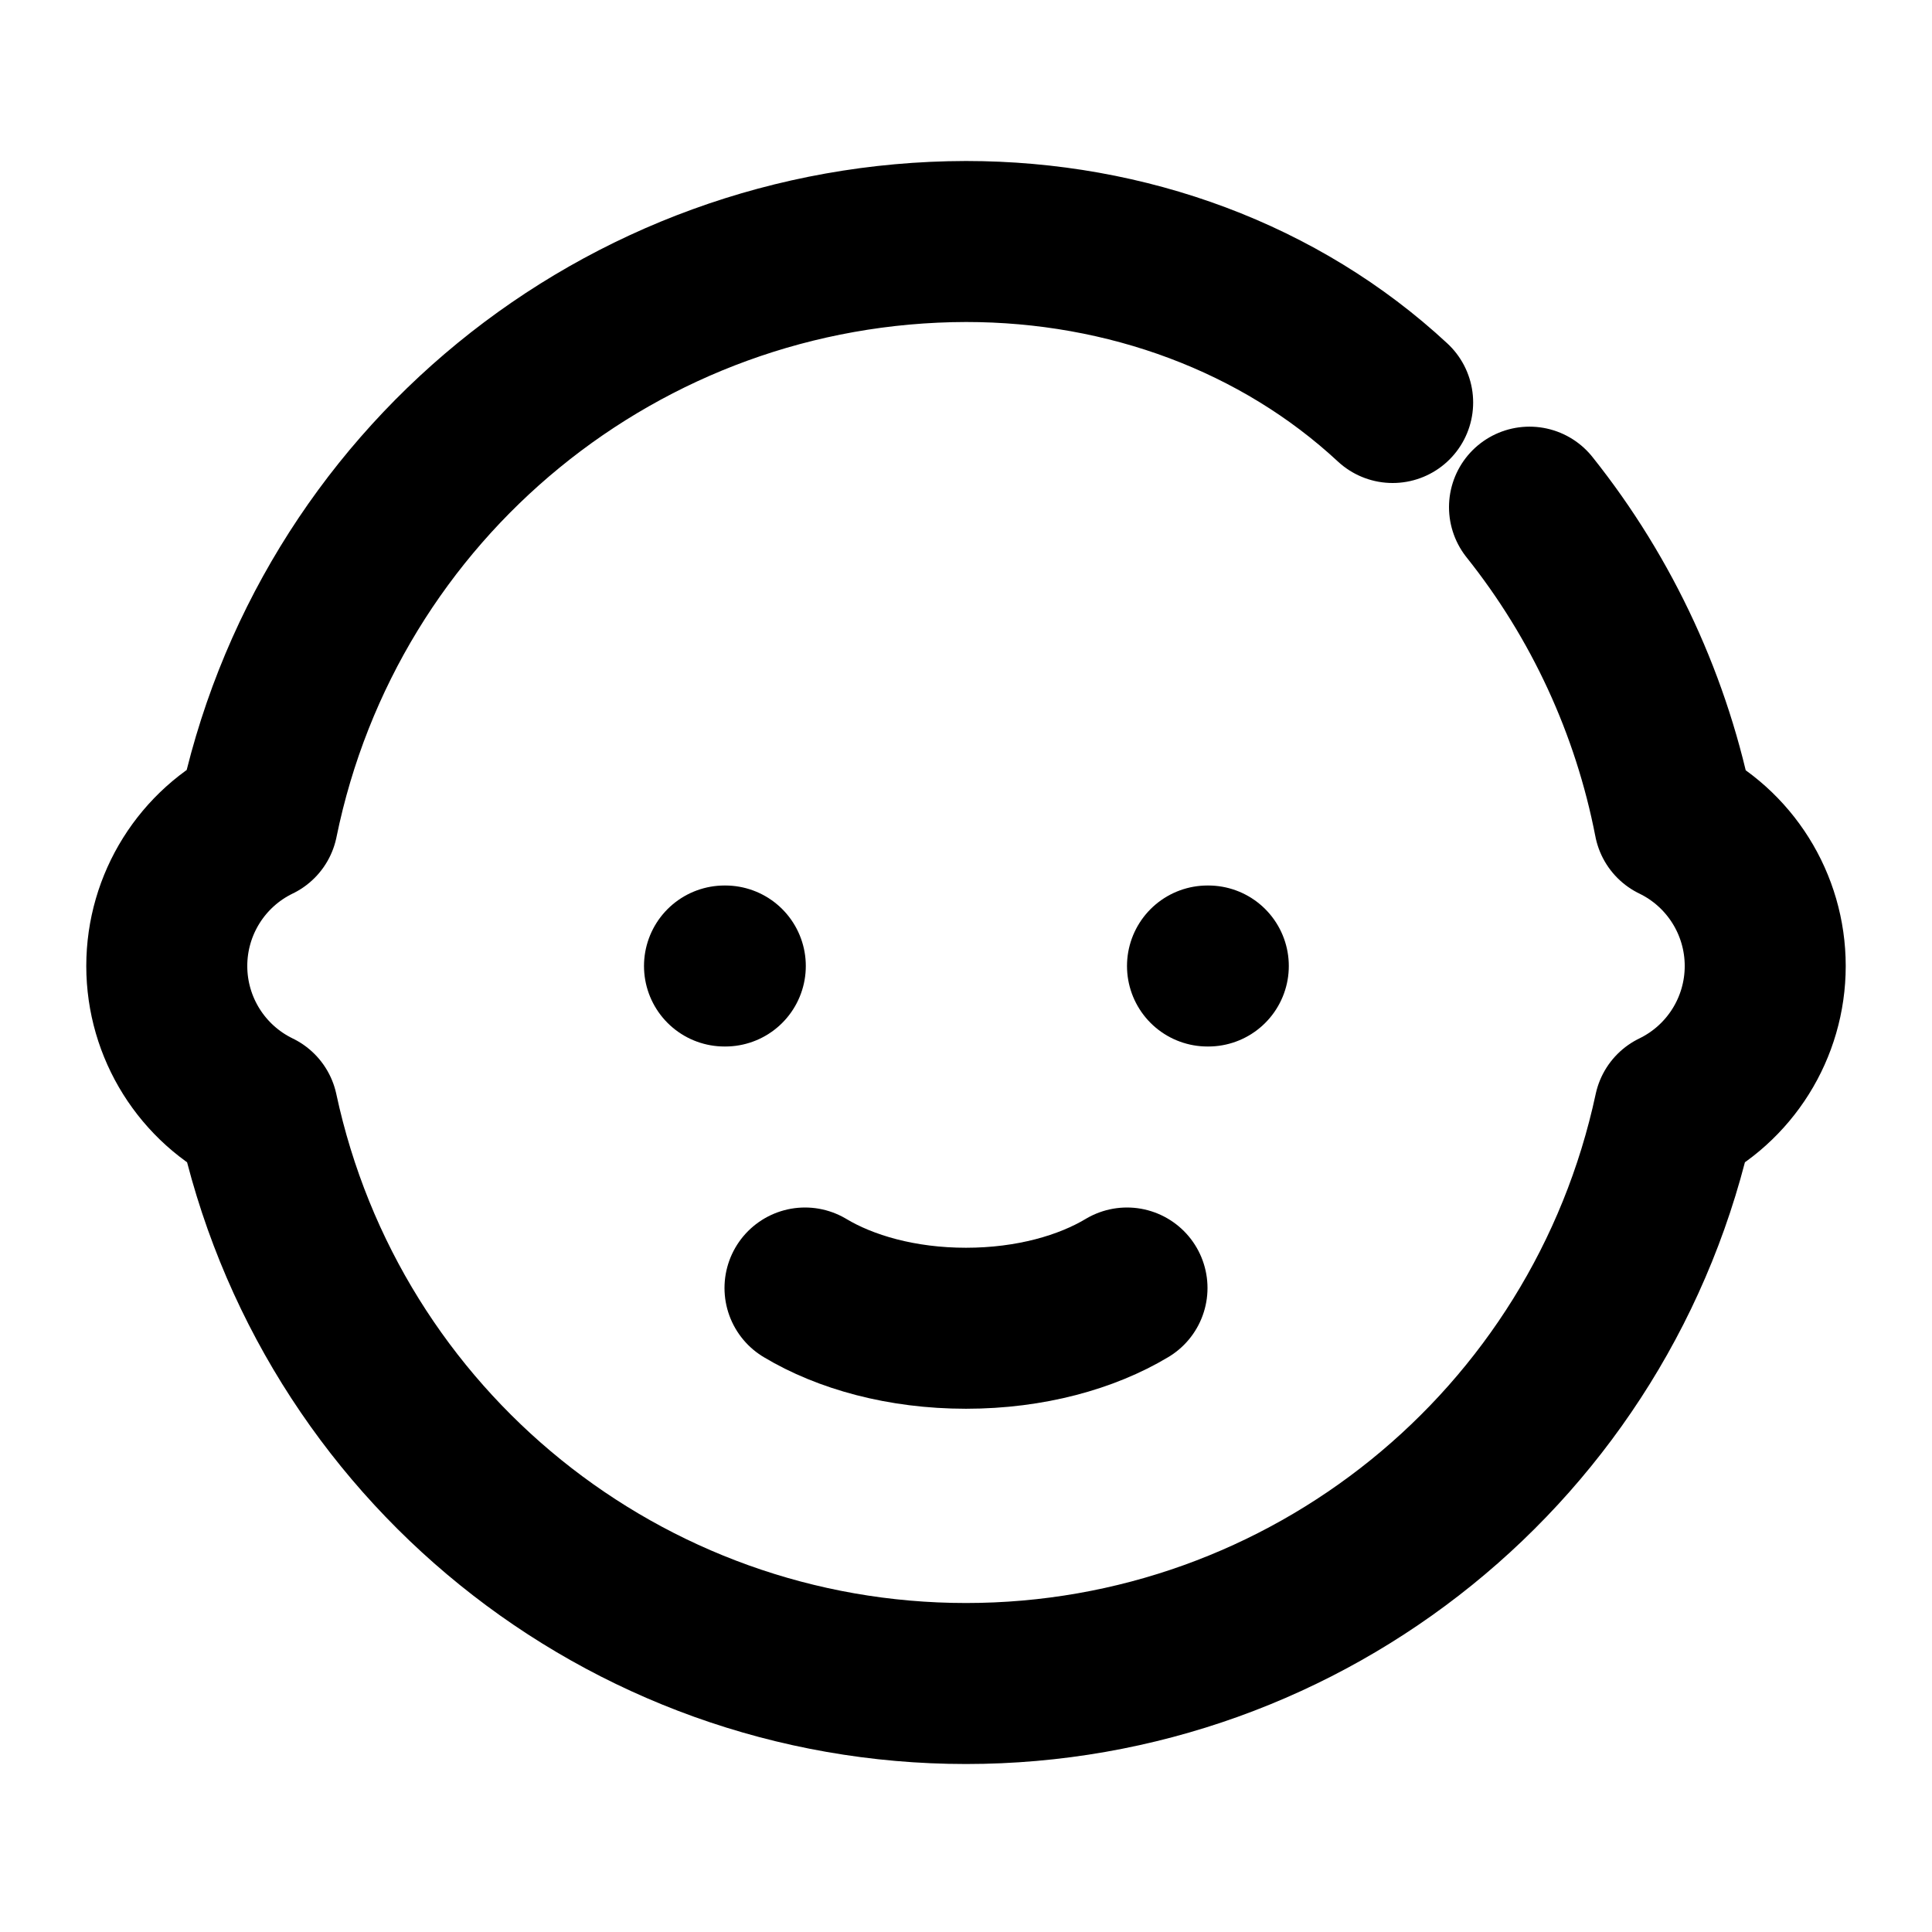
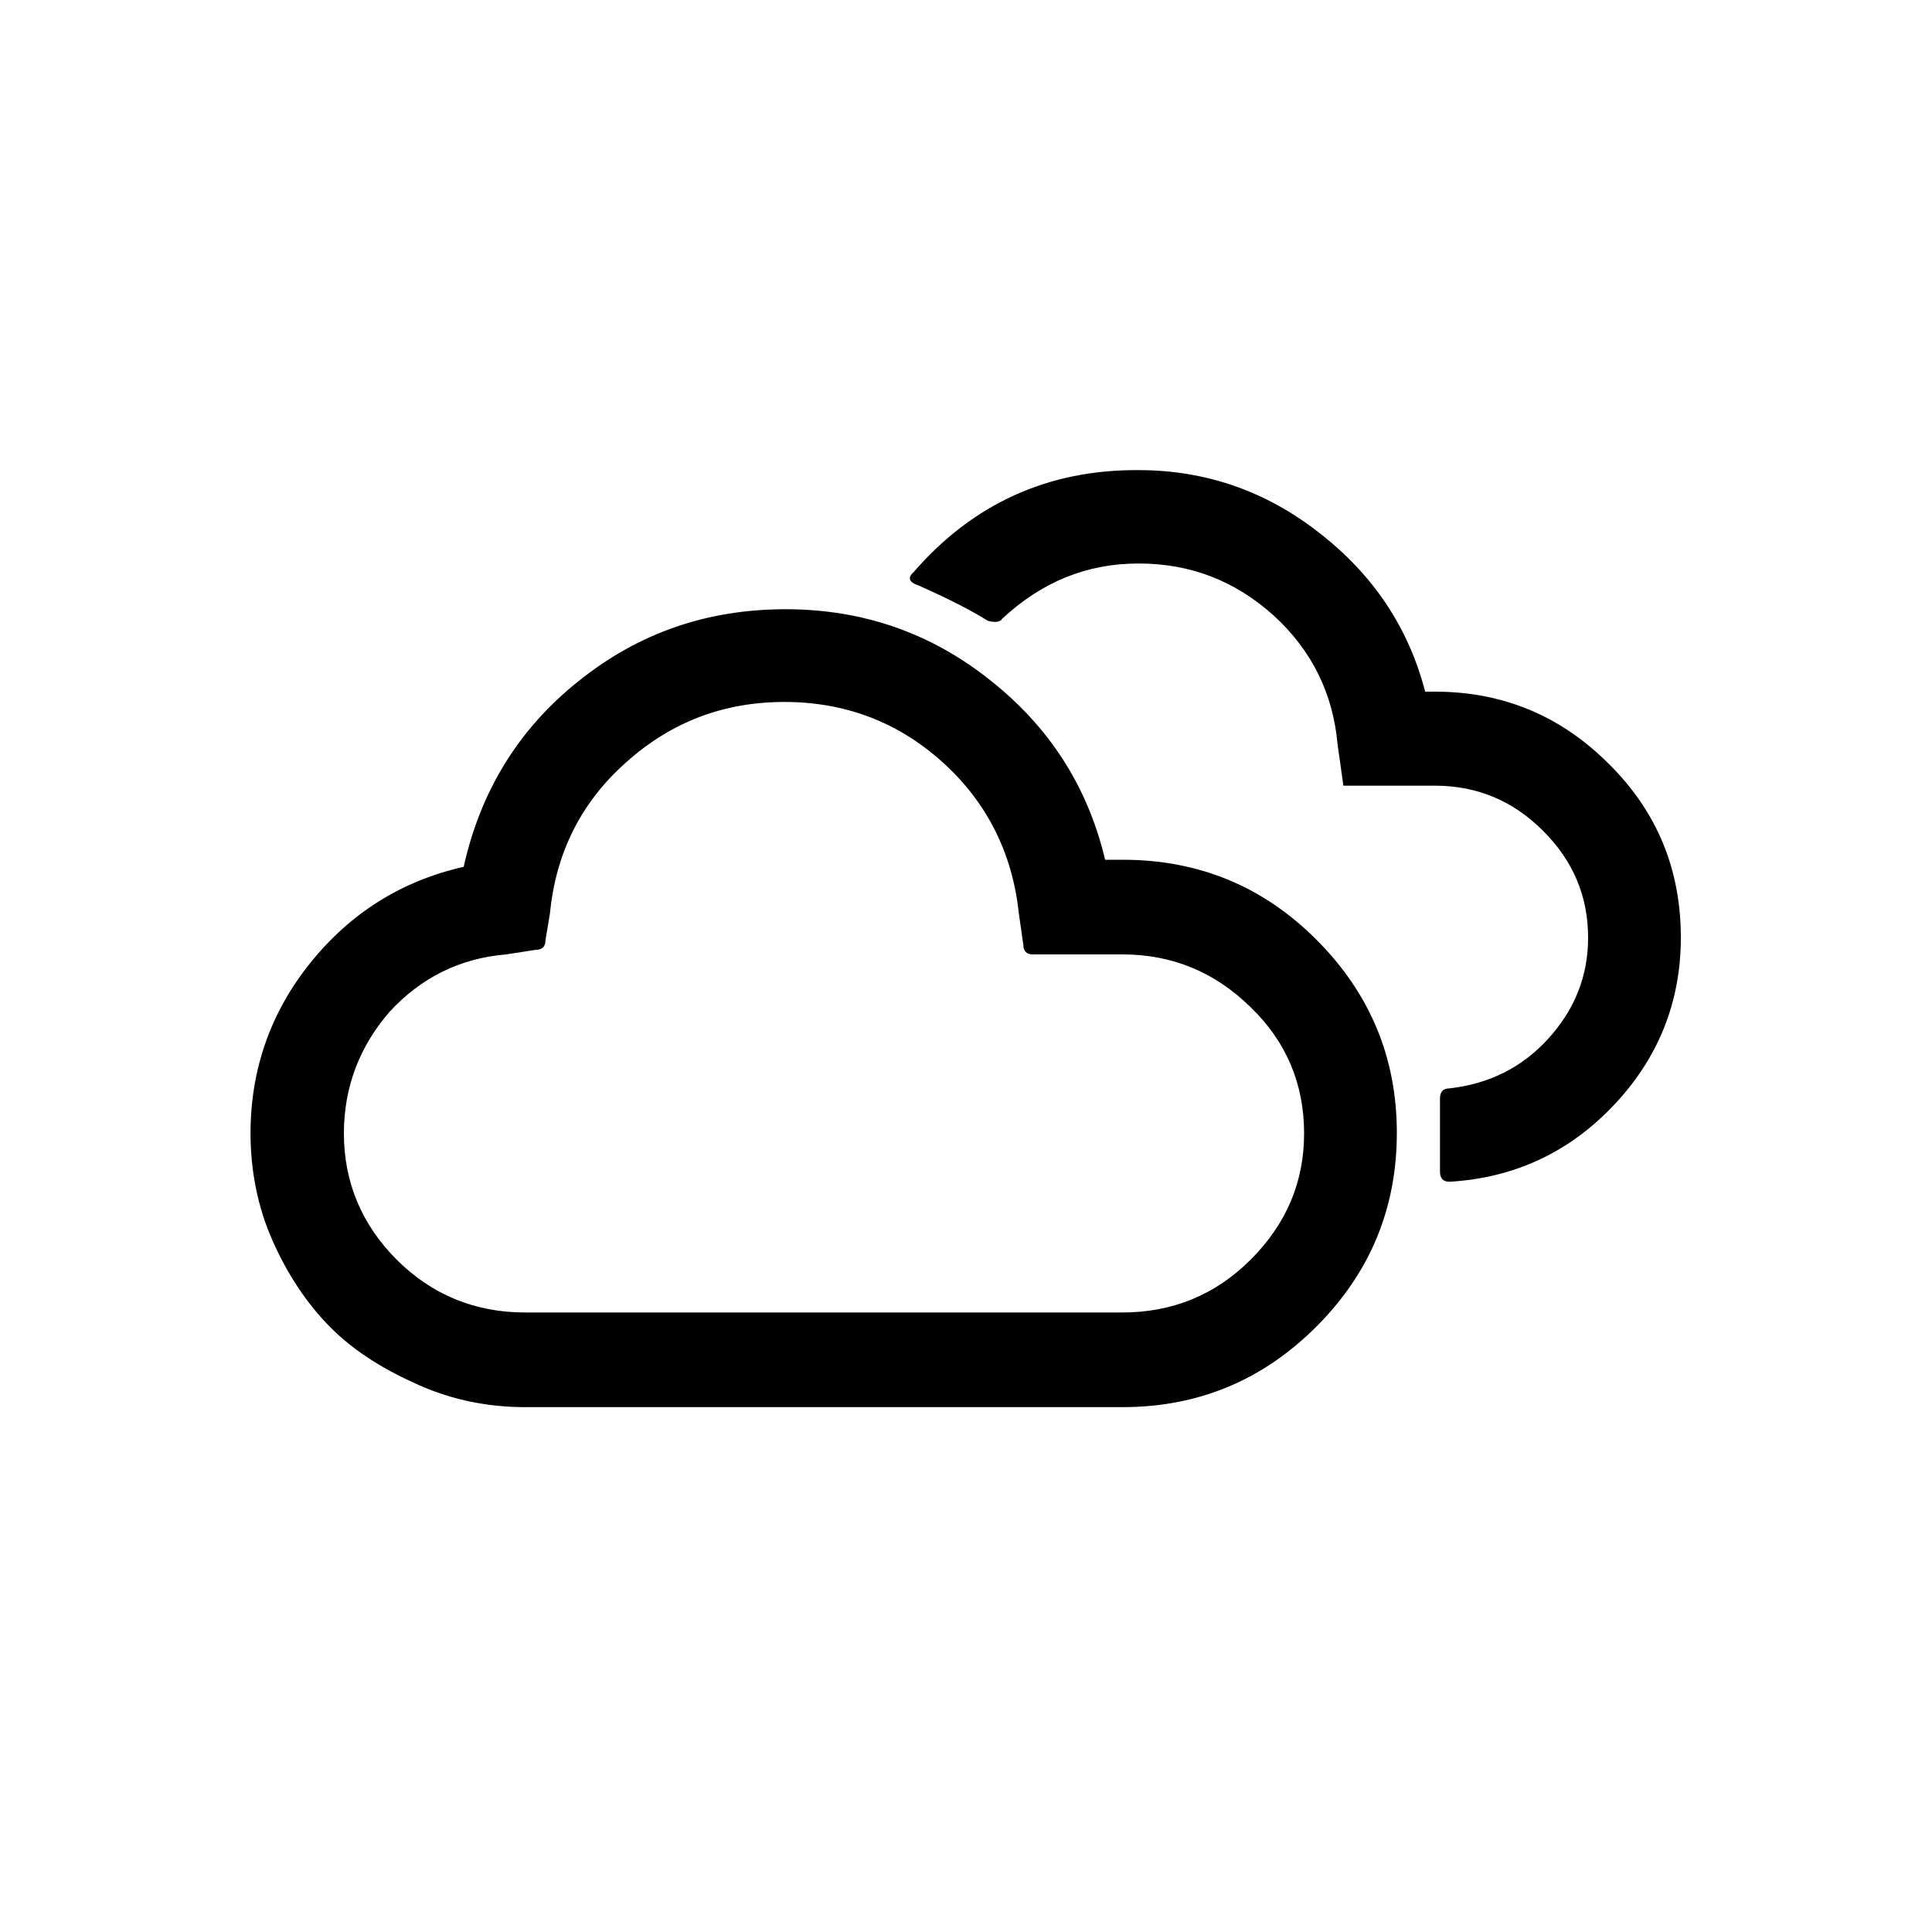
- <svg xmlns="http://www.w3.org/2000/svg" width="24" height="24" viewBox="0 0 24 24" fill="none" stroke="currentColor" stroke-width="2" stroke-linecap="round" stroke-linejoin="round">
-   <path d="M9 12h.01" />
-   <path d="M15 12h.01" />
-   <path d="M10 16c.5.3 1.2.5 2 .5s1.5-.2 2-.5" />
-   <path d="M19 6.3a9 9 0 0 1 1.8 3.9 2 2 0 0 1 0 3.6 9 9 0 0 1-17.6 0 2 2 0 0 1 0-3.6A9 9 0 0 1 12 3c2 0 3.9.7 5.3 2" />
+ <svg xmlns="http://www.w3.org/2000/svg" width="200" height="200" viewBox="0 0 30 30">
+   <path fill="currentColor" d="M3.89 17.6c0-.99.31-1.88.93-2.65s1.41-1.27 2.38-1.49c.26-1.17.85-2.14 1.78-2.88c.93-.75 2-1.12 3.22-1.12c1.18 0 2.24.36 3.16 1.09c.93.73 1.53 1.66 1.8 2.8h.27c1.18 0 2.18.41 3.01 1.24s1.25 1.83 1.25 3c0 1.18-.42 2.18-1.25 3.01s-1.83 1.25-3.01 1.25H8.16c-.58 0-1.13-.11-1.65-.34s-.99-.51-1.37-.89c-.38-.38-.68-.84-.91-1.36s-.34-1.09-.34-1.66zm1.45 0c0 .76.28 1.42.82 1.96s1.21.82 1.99.82h9.28c.77 0 1.44-.27 1.99-.82c.55-.55.83-1.2.83-1.96s-.27-1.42-.83-1.96c-.55-.54-1.21-.82-1.99-.82h-1.39c-.1 0-.15-.05-.15-.15l-.07-.49c-.1-.94-.5-1.73-1.19-2.35s-1.51-.93-2.45-.93c-.94 0-1.76.31-2.46.94c-.7.62-1.09 1.41-1.18 2.34l-.07.42c0 .1-.05.15-.16.15l-.45.07c-.72.06-1.32.36-1.81.89c-.46.53-.71 1.16-.71 1.89zm8.85-8.72c-.1.09-.08.16.07.21c.43.19.79.37 1.08.55c.11.03.19.02.22-.03c.61-.57 1.31-.86 2.12-.86s1.5.27 2.1.81c.59.54.92 1.21.99 2l.09.64h1.42c.65 0 1.21.23 1.68.7s.7 1.02.7 1.66c0 .6-.21 1.12-.62 1.57s-.92.7-1.53.77c-.1 0-.15.05-.15.16v1.13c0 .11.05.16.15.16c1.01-.06 1.86-.46 2.55-1.19s1.04-1.6 1.04-2.6c0-1.06-.37-1.96-1.12-2.7c-.75-.75-1.65-1.12-2.7-1.12h-.15c-.26-1-.81-1.82-1.65-2.47c-.83-.65-1.77-.97-2.8-.97c-1.4-.01-2.57.52-3.49 1.58z" />
</svg>
